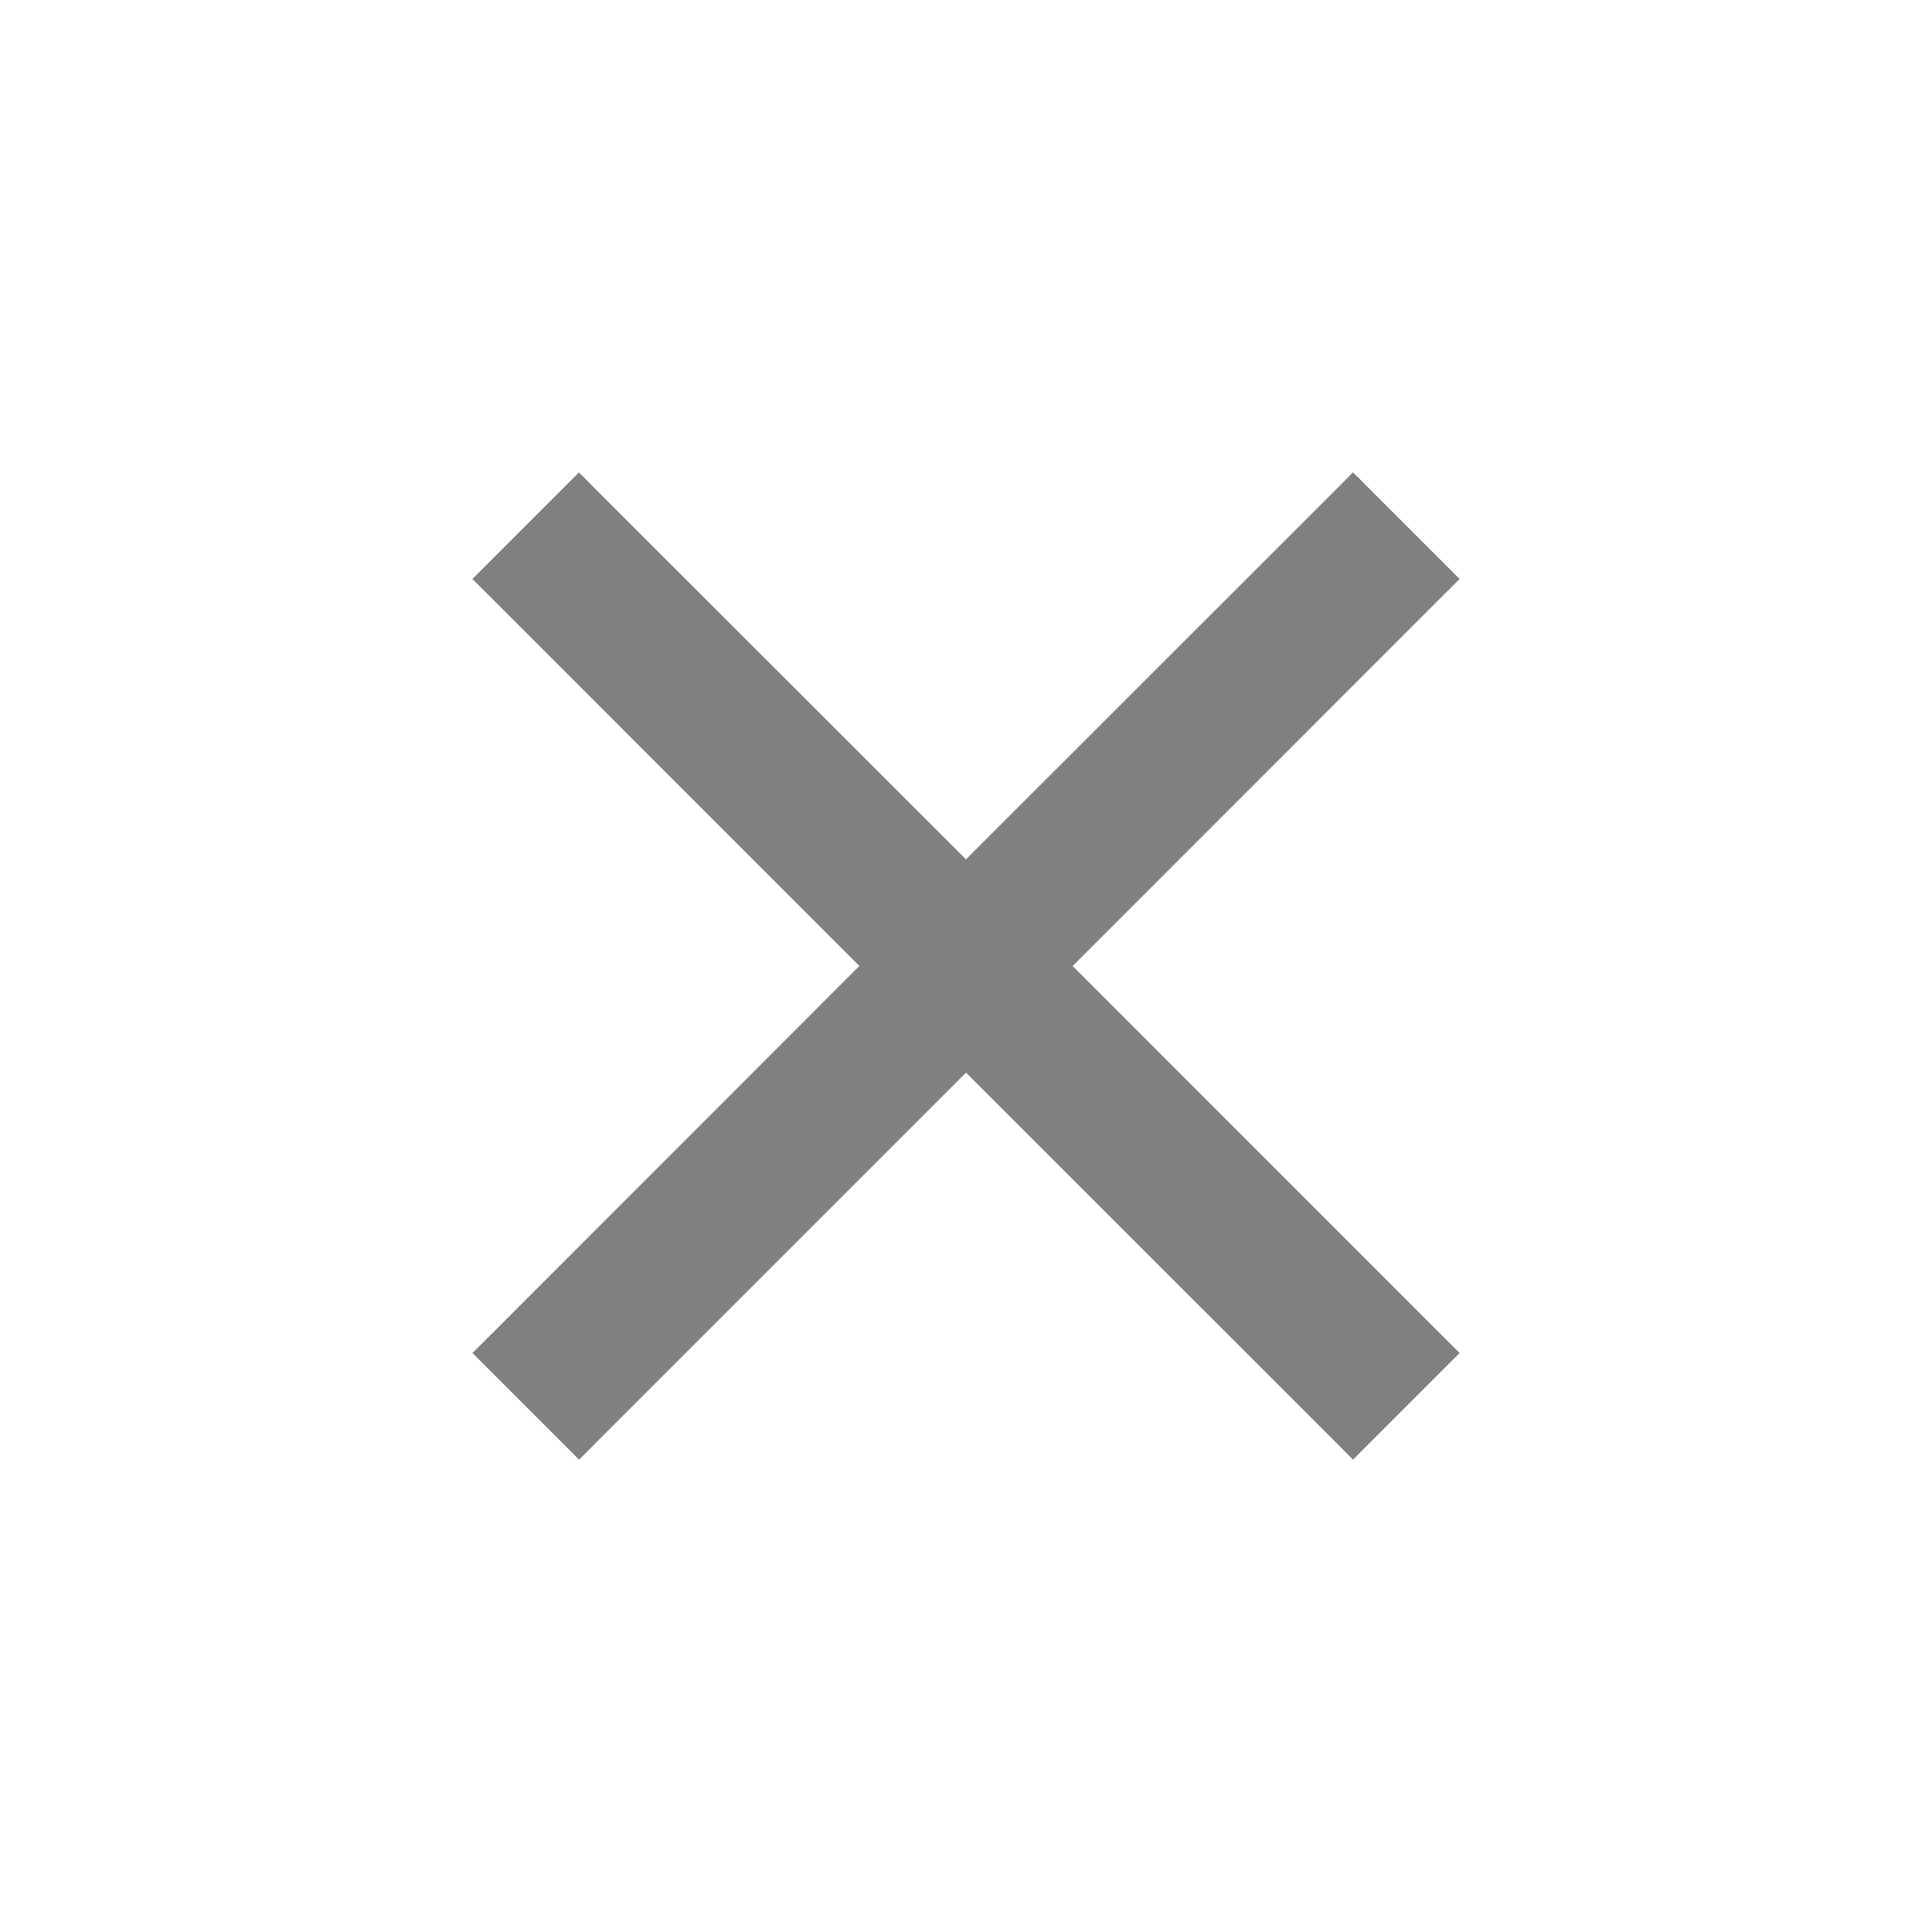
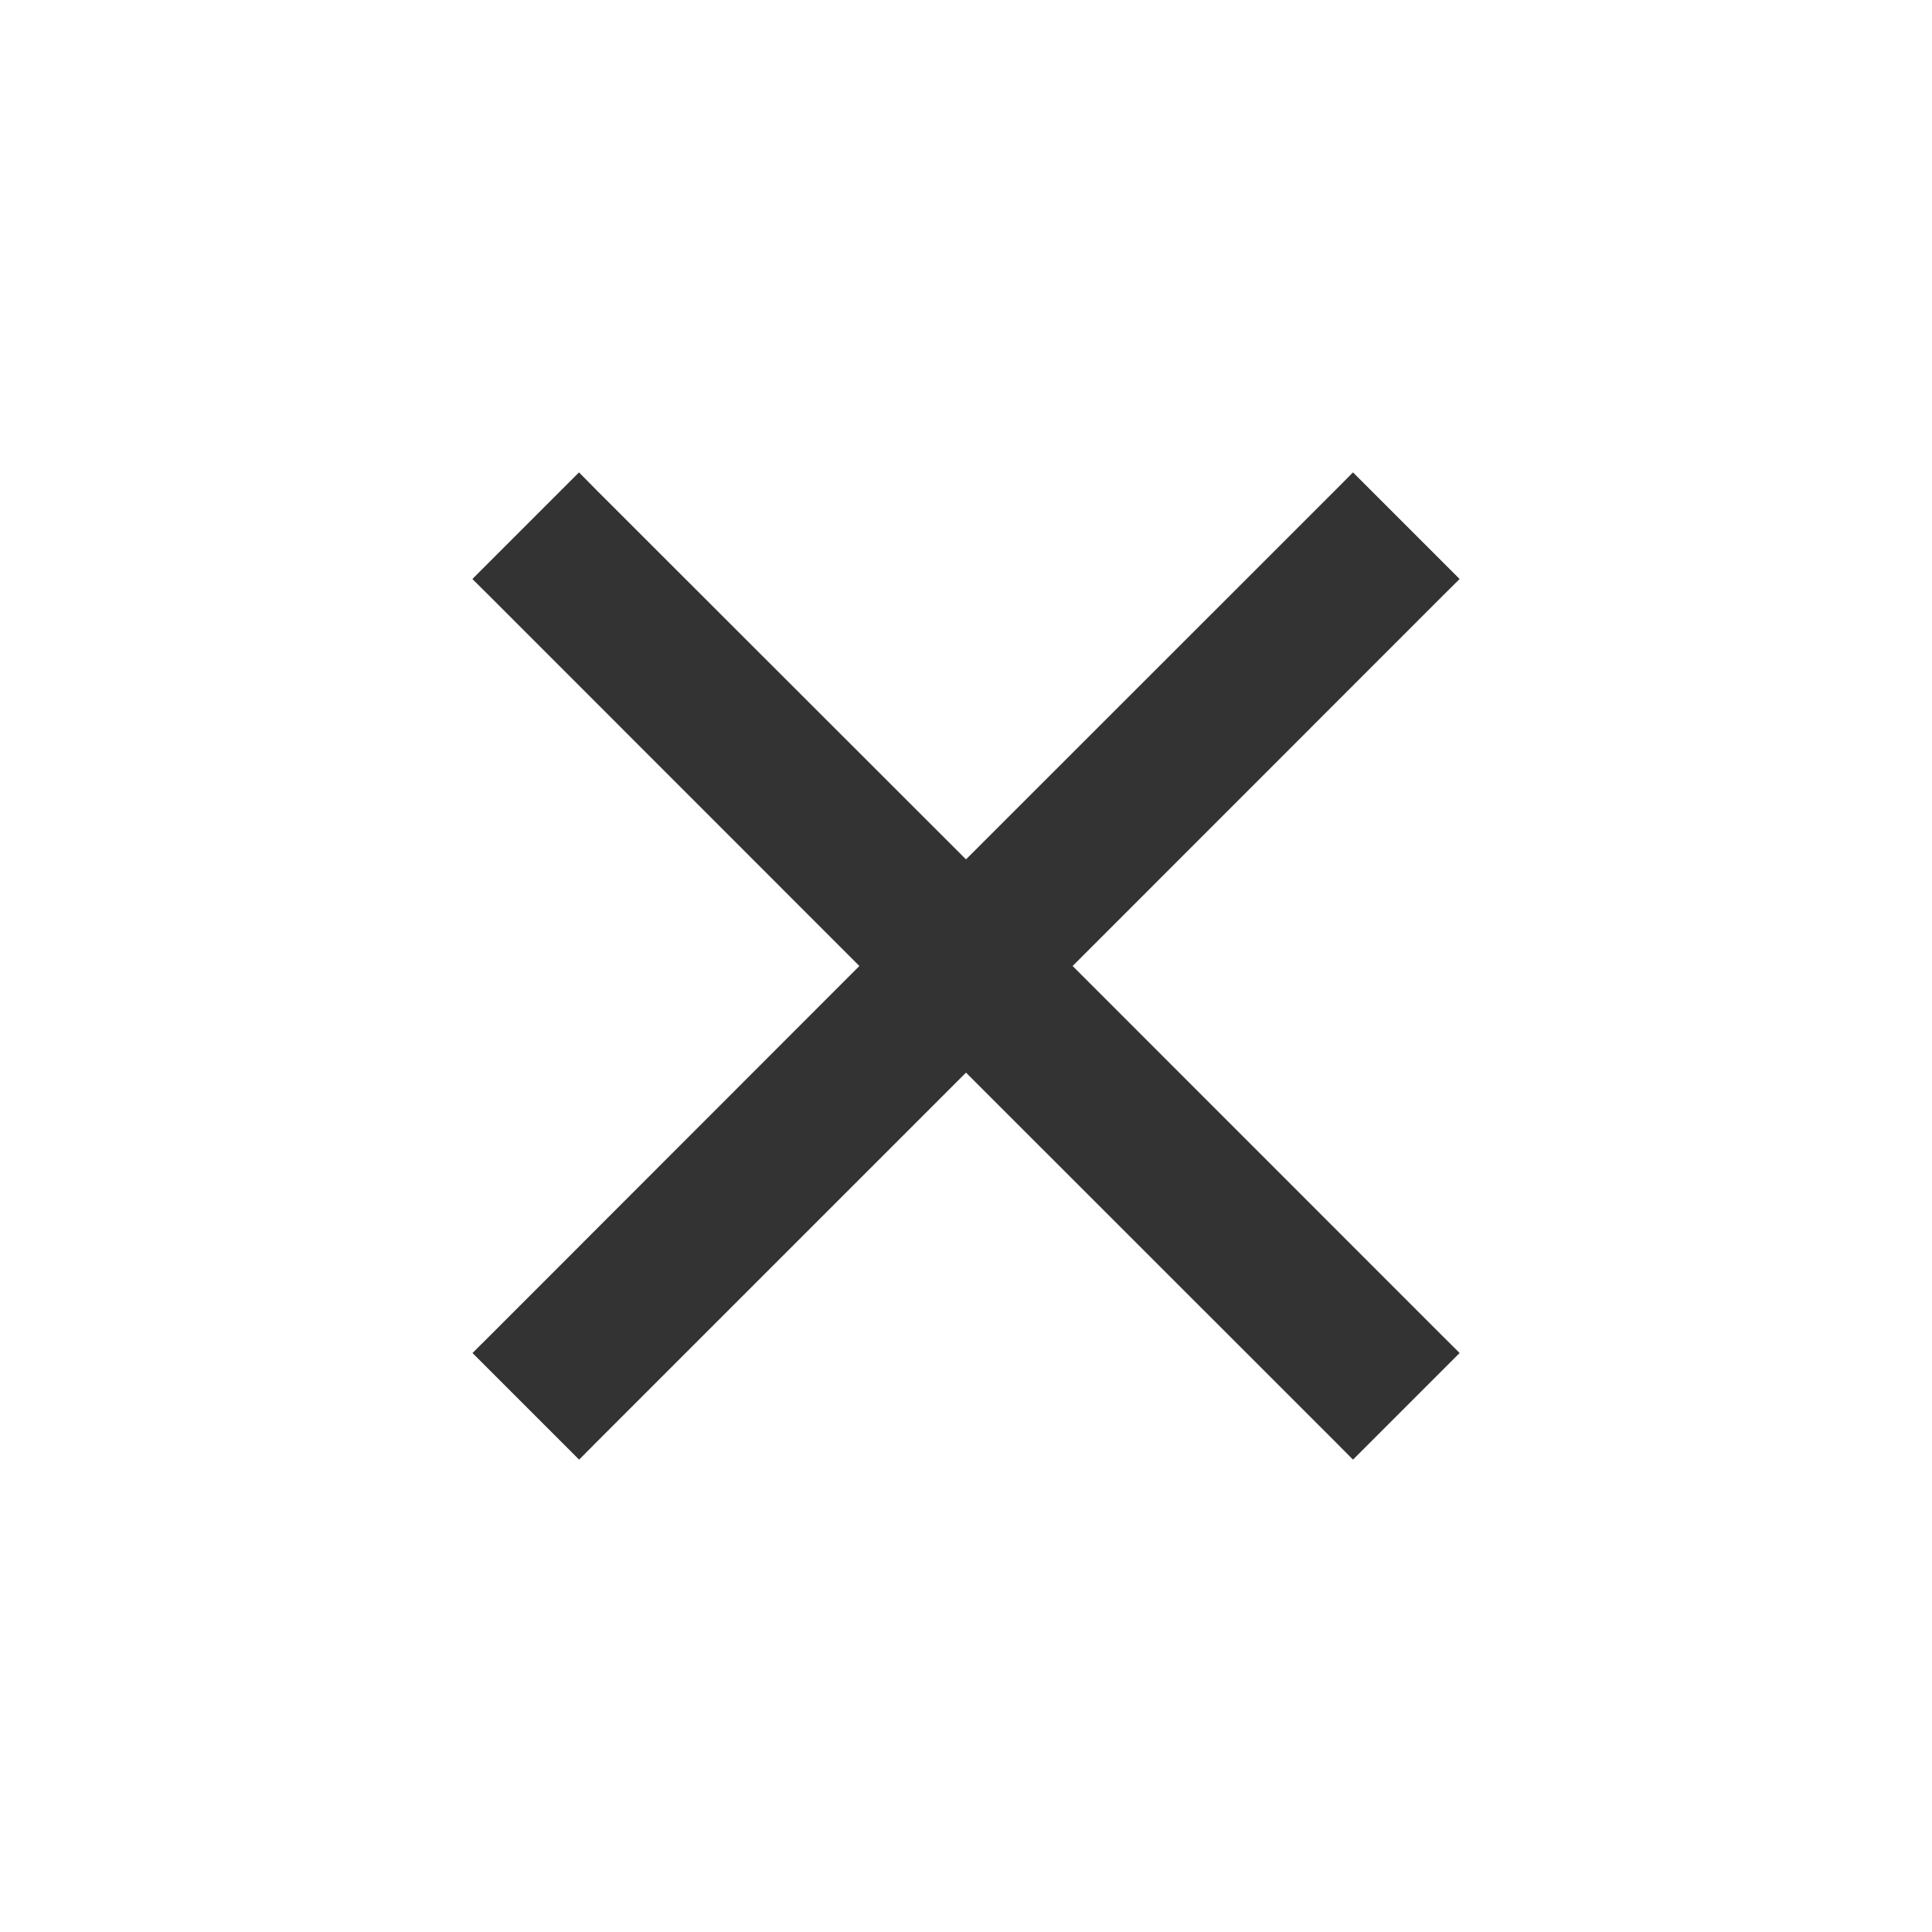
<svg xmlns="http://www.w3.org/2000/svg" viewBox="0 0 16 16" width="16" height="16">
-   <path d="M4.795 3.912l-.883.883.147.146L7.117 8 4.06 11.059l-.147.146.883.883.146-.147L8 8.883l3.059 3.058.146.147.883-.883-.147-.146L8.883 8l3.058-3.059.147-.146-.883-.883-.146.147L8 7.117 4.941 4.06z" fill="gray" fill-rule="evenodd" font-family="sans-serif" font-weight="400" overflow="visible" style="font-feature-settings:normal;font-variant-alternates:normal;font-variant-caps:normal;font-variant-ligatures:normal;font-variant-numeric:normal;font-variant-position:normal;isolation:auto;mix-blend-mode:normal;shape-padding:0;text-decoration-color:#000;text-decoration-line:none;text-decoration-style:solid;text-indent:0;text-orientation:mixed;text-transform:none" white-space="normal" />
+   <path d="M4.795 3.912l-.883.883.147.146L7.117 8 4.06 11.059l-.147.146.883.883.146-.147L8 8.883l3.059 3.058.146.147.883-.883-.147-.146L8.883 8l3.058-3.059.147-.146-.883-.883-.146.147L8 7.117 4.941 4.06z" fill="#333333" fill-rule="evenodd" font-family="sans-serif" font-weight="400" overflow="visible" style="font-feature-settings:normal;font-variant-alternates:normal;font-variant-caps:normal;font-variant-ligatures:normal;font-variant-numeric:normal;font-variant-position:normal;isolation:auto;mix-blend-mode:normal;shape-padding:0;text-decoration-color:#000;text-decoration-line:none;text-decoration-style:solid;text-indent:0;text-orientation:mixed;text-transform:none" white-space="normal" />
</svg>
